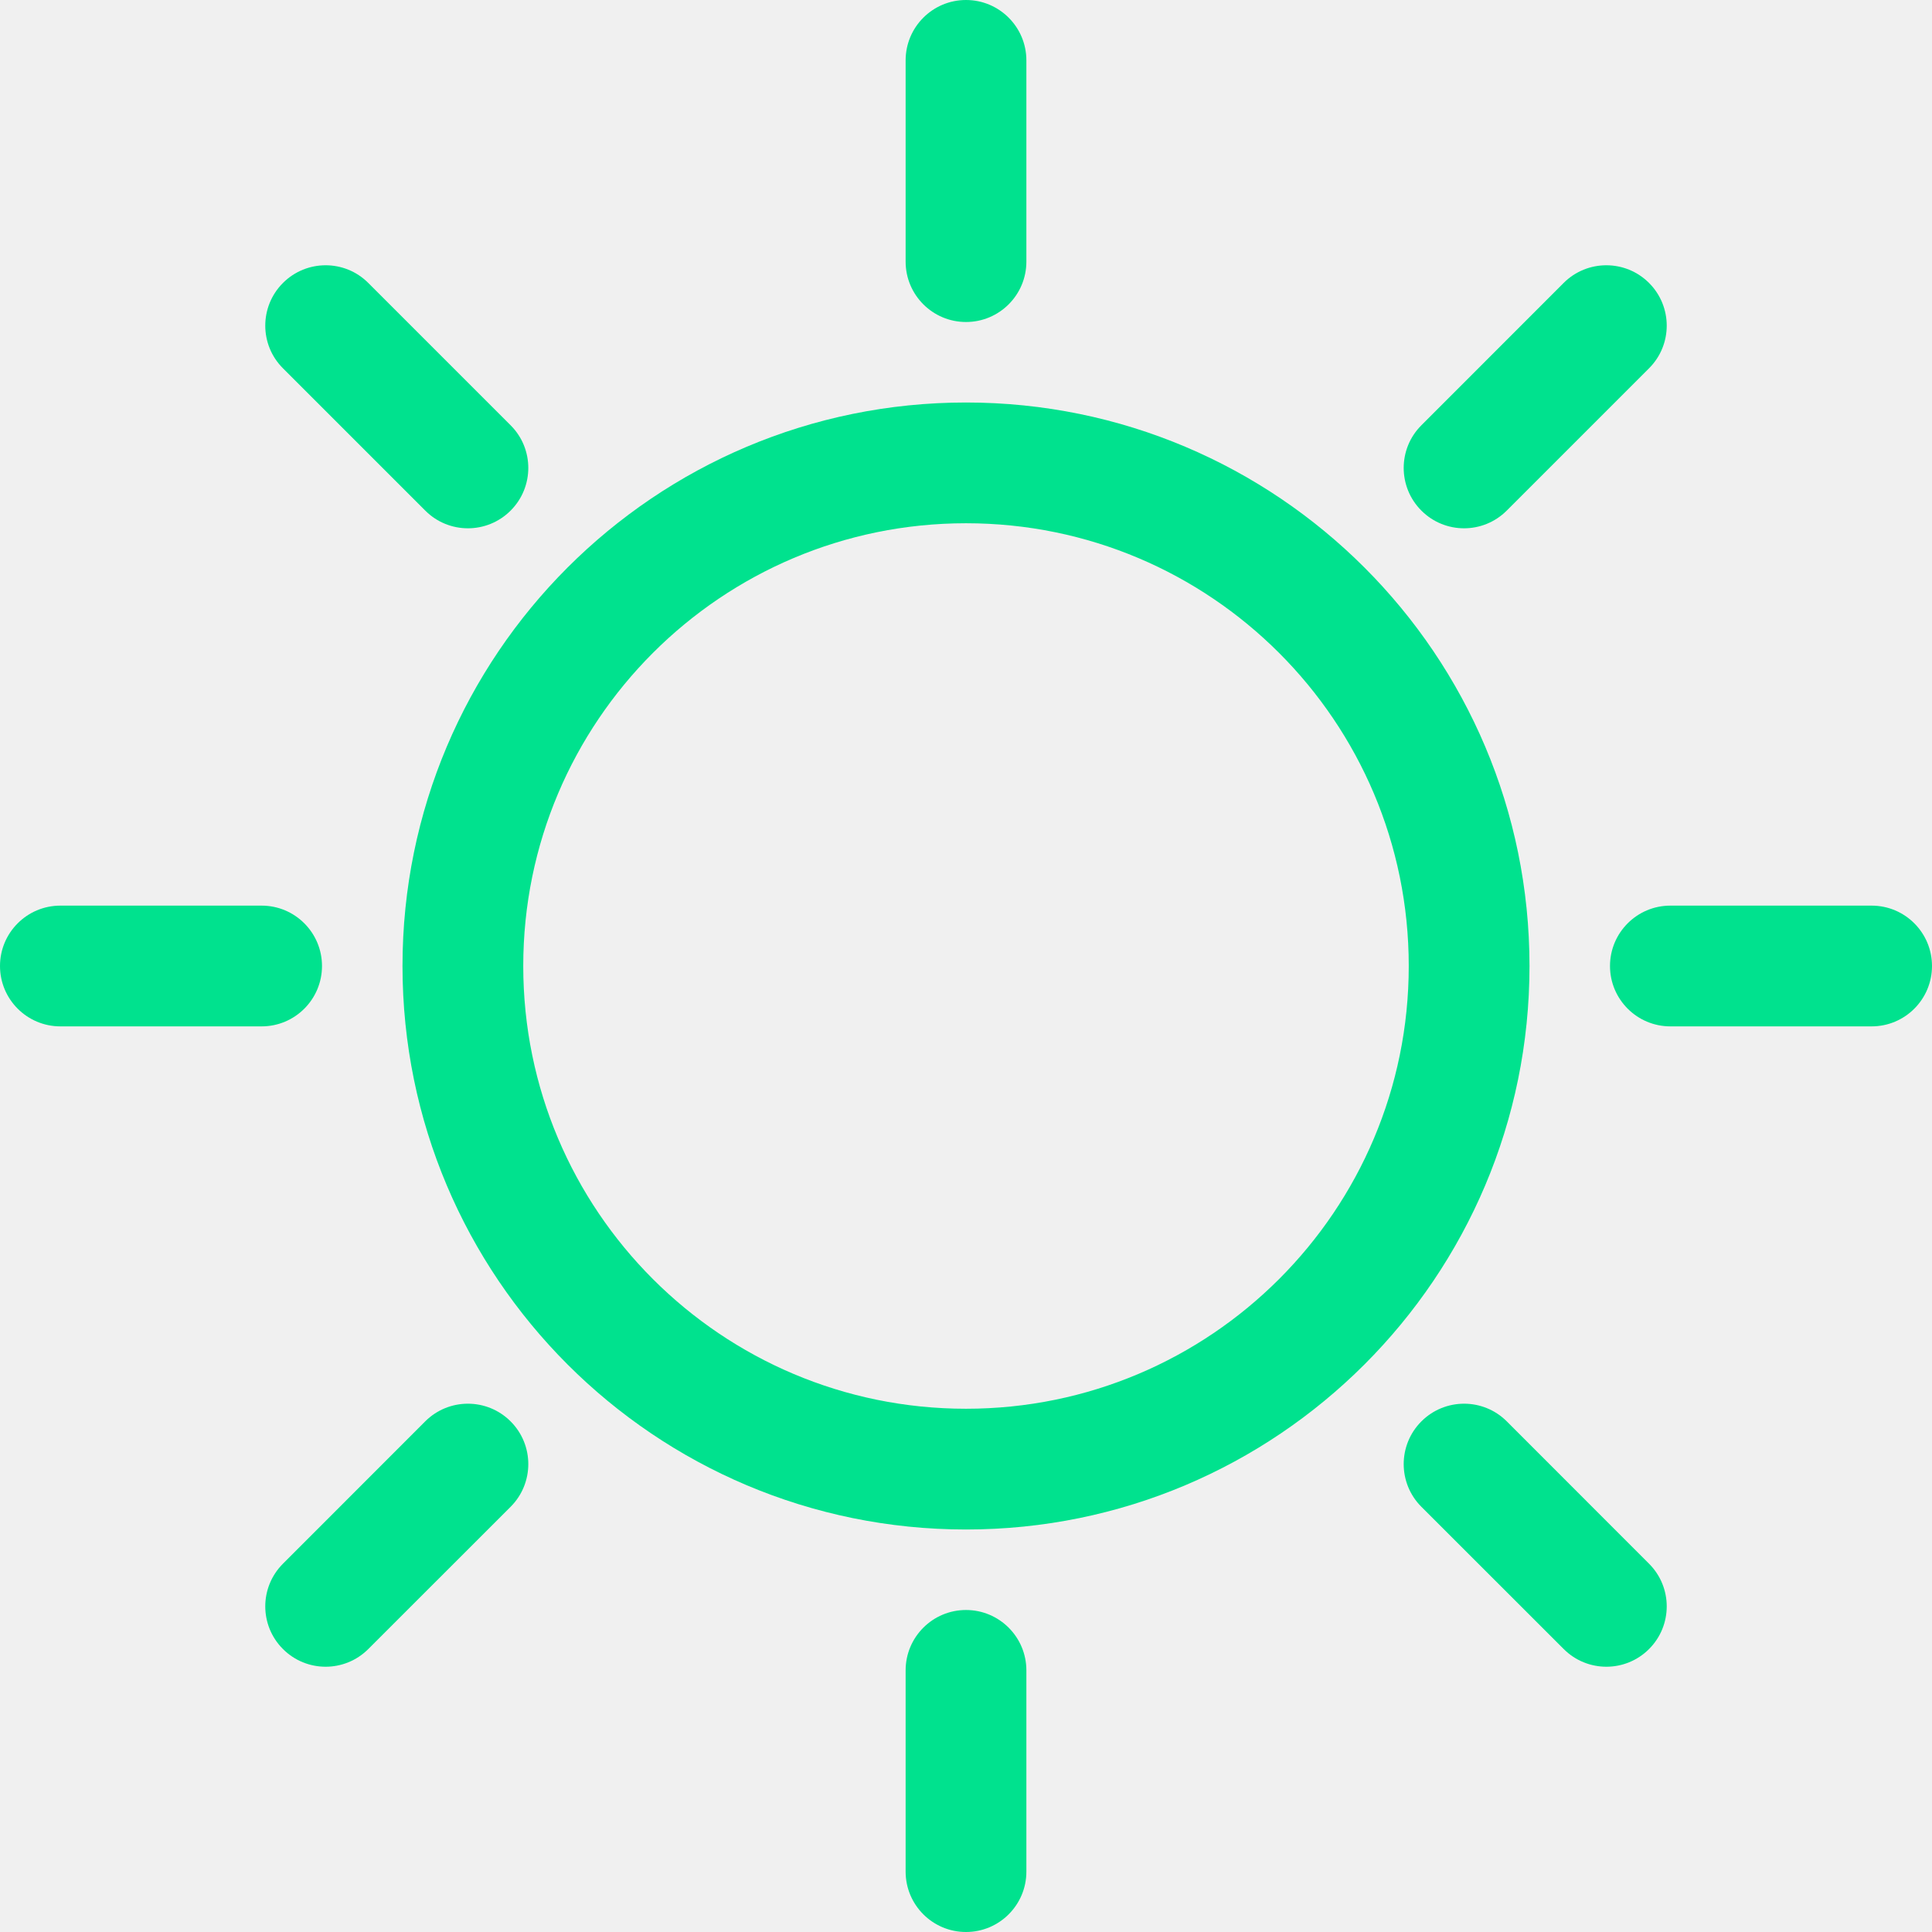
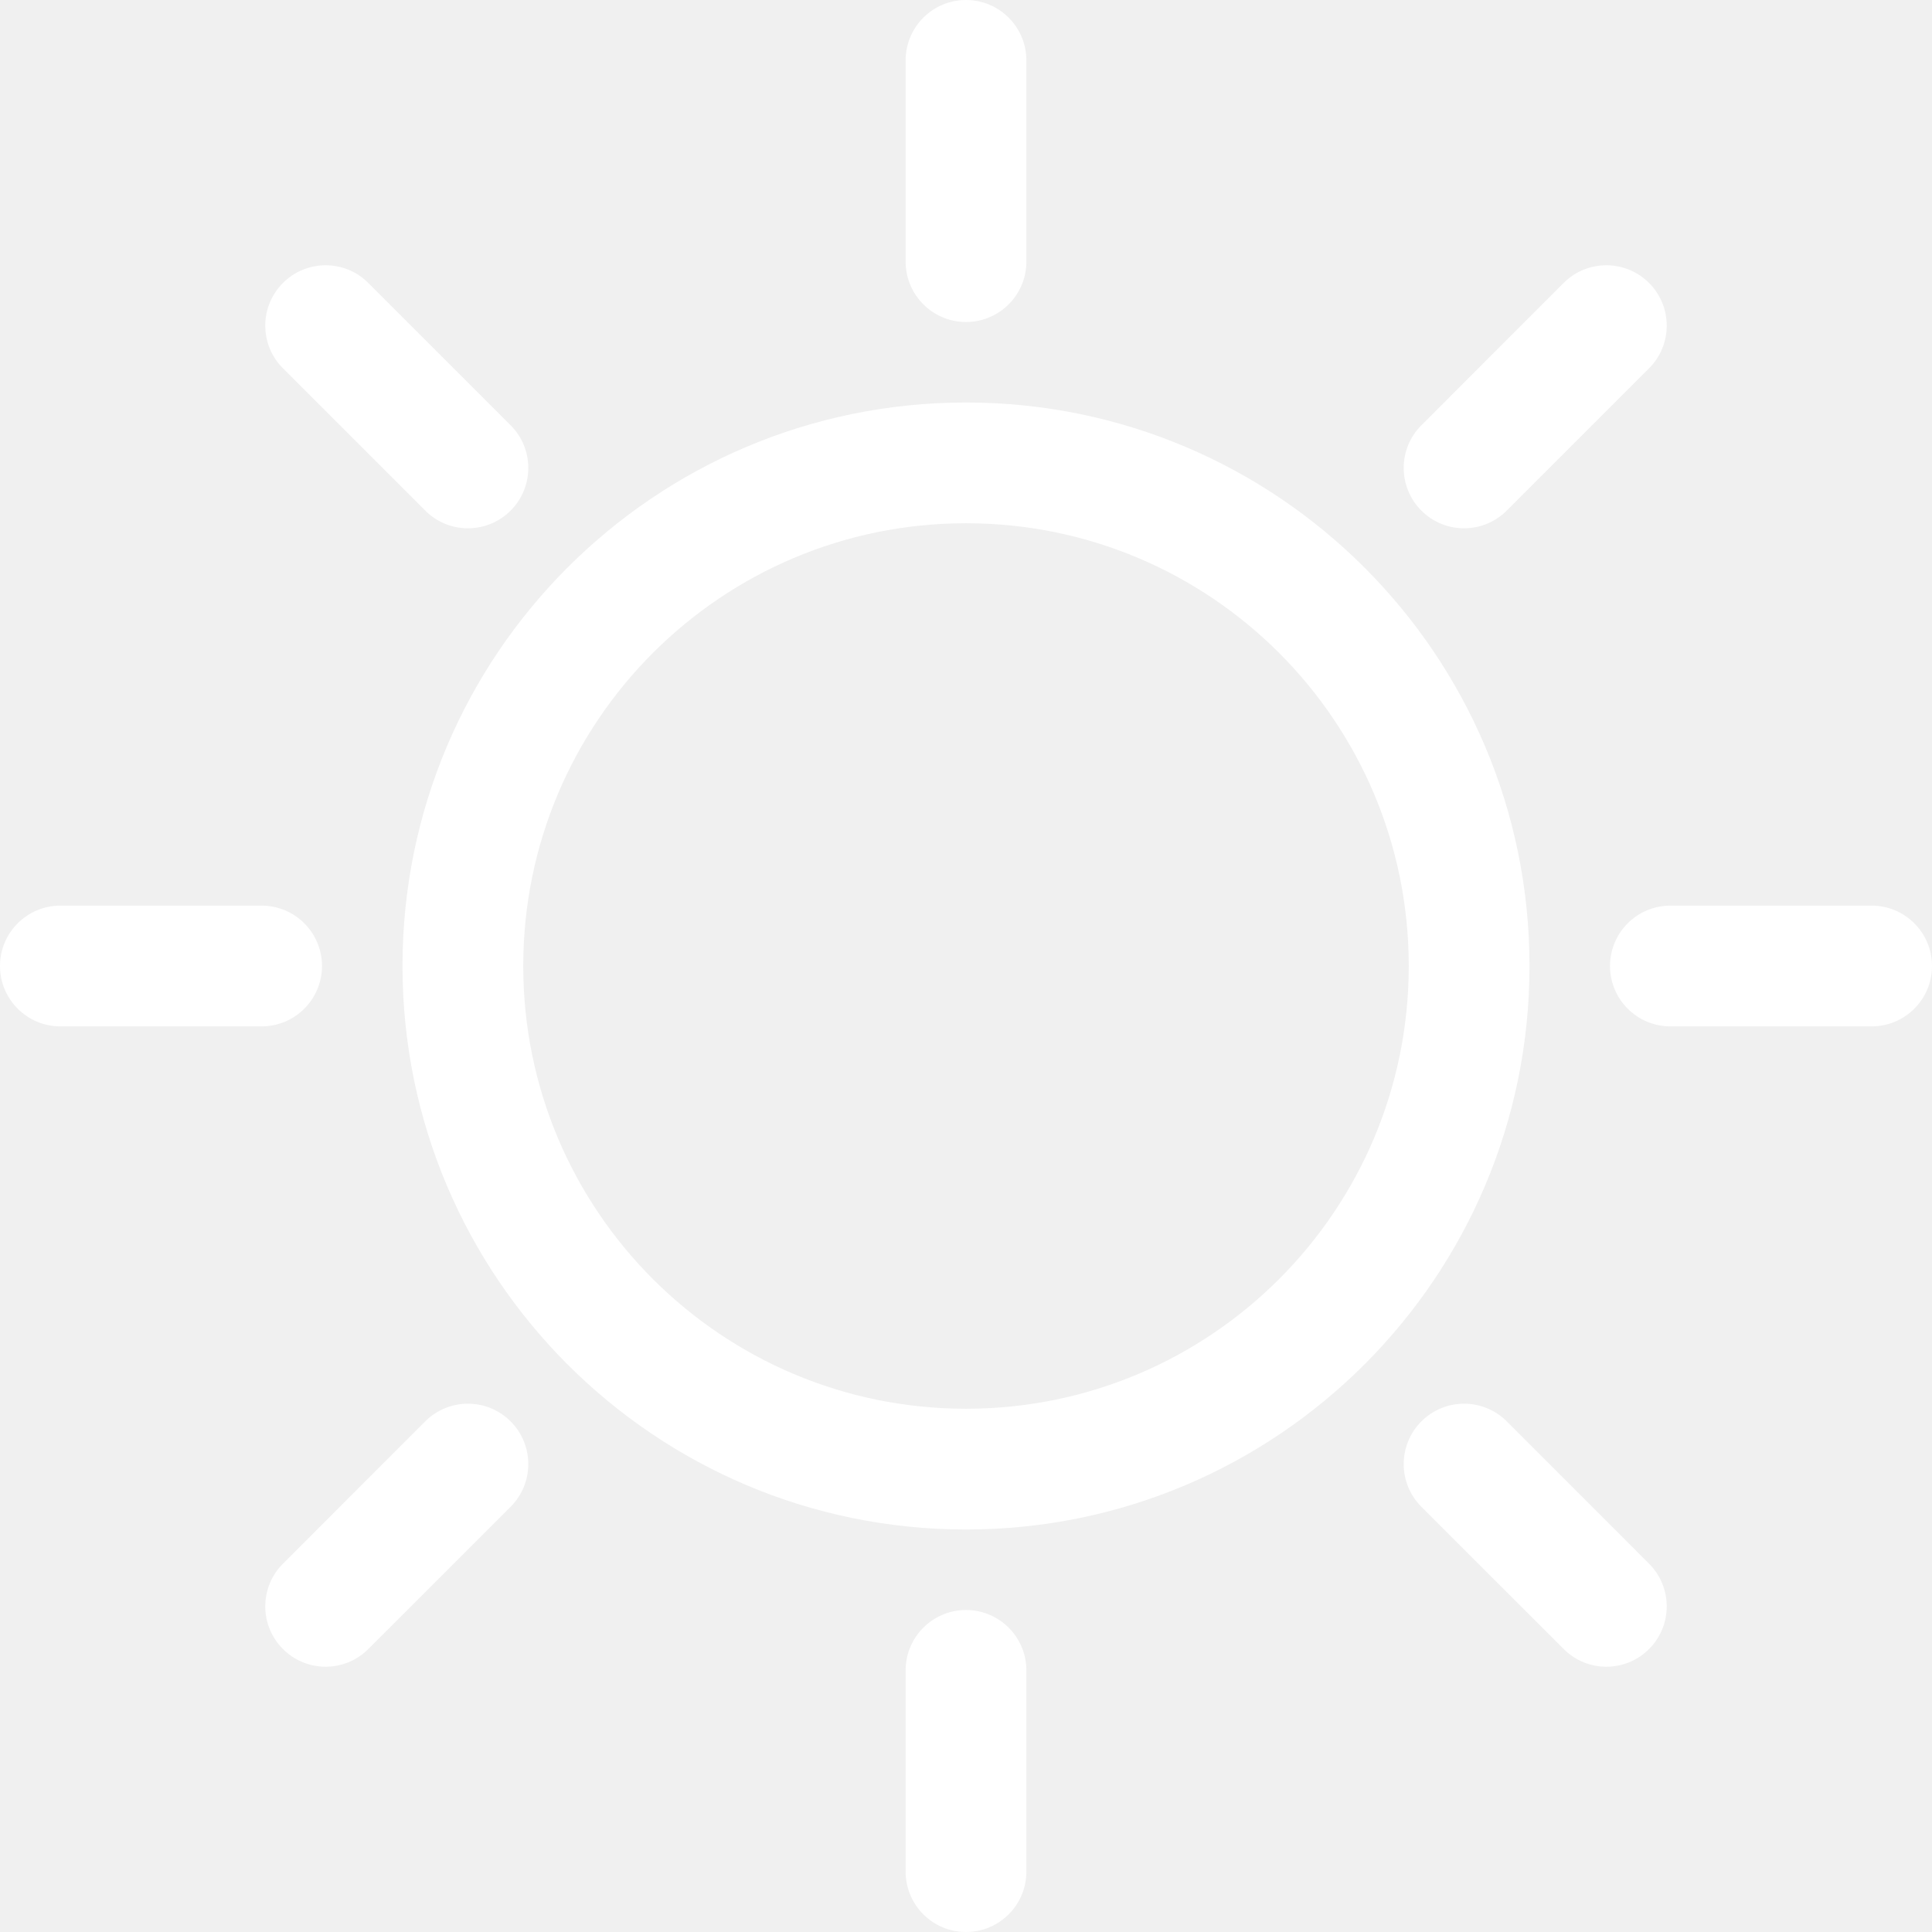
<svg xmlns="http://www.w3.org/2000/svg" width="24" height="24" viewBox="0 0 24 24" fill="none">
-   <path fill-rule="evenodd" clip-rule="evenodd" d="M12 17.5C15.038 17.5 17.5 15.038 17.5 12C17.5 8.962 15.038 6.5 12 6.5C8.962 6.5 6.5 8.962 6.5 12C6.5 15.038 8.962 17.5 12 17.5ZM12 19C15.866 19 19 15.866 19 12C19 8.134 15.866 5 12 5C8.134 5 5 8.134 5 12C5 15.866 8.134 19 12 19Z" fill="#00e28e" />
-   <path fill-rule="evenodd" clip-rule="evenodd" d="M24 12C24 12.414 23.664 12.75 23.25 12.75L20.75 12.75C20.336 12.75 20 12.414 20 12C20 11.586 20.336 11.25 20.75 11.25L23.25 11.25C23.664 11.25 24 11.586 24 12ZM4 12C4 12.414 3.664 12.75 3.25 12.75H0.75C0.336 12.75 -1.81059e-08 12.414 0 12C1.81058e-08 11.586 0.336 11.25 0.75 11.25H3.25C3.664 11.25 4 11.586 4 12Z" fill="#00e28e" />
-   <path fill-rule="evenodd" clip-rule="evenodd" d="M20.485 3.515C20.778 3.808 20.778 4.283 20.485 4.575L18.717 6.343C18.424 6.636 17.95 6.636 17.657 6.343C17.364 6.05 17.364 5.575 17.657 5.283L19.424 3.515C19.717 3.222 20.192 3.222 20.485 3.515ZM6.343 17.657C6.636 17.95 6.636 18.425 6.343 18.718L4.575 20.485C4.282 20.778 3.808 20.778 3.515 20.485C3.222 20.192 3.222 19.718 3.515 19.425L5.282 17.657C5.575 17.364 6.05 17.364 6.343 17.657Z" fill="#00e28e" />
-   <path fill-rule="evenodd" clip-rule="evenodd" d="M12 0C12.414 1.78814e-07 12.75 0.336 12.75 0.75L12.75 3.25C12.75 3.664 12.414 4 12 4C11.586 4 11.25 3.664 11.25 3.25L11.25 0.75C11.25 0.336 11.586 -1.78814e-07 12 0ZM12 20C12.414 20 12.75 20.336 12.75 20.75V23.25C12.75 23.664 12.414 24 12 24C11.586 24 11.25 23.664 11.25 23.25V20.75C11.25 20.336 11.586 20 12 20Z" fill="#00e28e" />
-   <path fill-rule="evenodd" clip-rule="evenodd" d="M3.515 3.515C3.808 3.222 4.283 3.222 4.575 3.515L6.343 5.283C6.636 5.575 6.636 6.05 6.343 6.343C6.05 6.636 5.575 6.636 5.283 6.343L3.515 4.575C3.222 4.283 3.222 3.808 3.515 3.515ZM17.657 17.657C17.95 17.364 18.425 17.364 18.718 17.657L20.485 19.425C20.778 19.718 20.778 20.192 20.485 20.485C20.192 20.778 19.718 20.778 19.425 20.485L17.657 18.718C17.364 18.425 17.364 17.95 17.657 17.657Z" fill="#00e28e" />
+   <path fill-rule="evenodd" clip-rule="evenodd" d="M12 17.5C15.038 17.5 17.5 15.038 17.5 12C17.5 8.962 15.038 6.5 12 6.5C8.962 6.5 6.5 8.962 6.5 12C6.5 15.038 8.962 17.5 12 17.5ZM12 19C15.866 19 19 15.866 19 12C19 8.134 15.866 5 12 5C8.134 5 5 8.134 5 12C5 15.866 8.134 19 12 19Z" fill="#fff" />
+   <path fill-rule="evenodd" clip-rule="evenodd" d="M24 12C24 12.414 23.664 12.75 23.25 12.75L20.75 12.75C20.336 12.75 20 12.414 20 12C20 11.586 20.336 11.25 20.75 11.25L23.25 11.25C23.664 11.25 24 11.586 24 12ZM4 12C4 12.414 3.664 12.75 3.25 12.75H0.75C0.336 12.75 -1.81059e-08 12.414 0 12C1.81058e-08 11.586 0.336 11.25 0.75 11.25H3.25C3.664 11.25 4 11.586 4 12Z" fill="#fff" />
+   <path fill-rule="evenodd" clip-rule="evenodd" d="M20.485 3.515C20.778 3.808 20.778 4.283 20.485 4.575L18.717 6.343C18.424 6.636 17.95 6.636 17.657 6.343C17.364 6.05 17.364 5.575 17.657 5.283L19.424 3.515C19.717 3.222 20.192 3.222 20.485 3.515ZM6.343 17.657C6.636 17.95 6.636 18.425 6.343 18.718L4.575 20.485C4.282 20.778 3.808 20.778 3.515 20.485C3.222 20.192 3.222 19.718 3.515 19.425L5.282 17.657C5.575 17.364 6.05 17.364 6.343 17.657Z" fill="#fff" />
+   <path fill-rule="evenodd" clip-rule="evenodd" d="M12 0C12.414 1.78814e-07 12.75 0.336 12.75 0.75L12.75 3.25C12.75 3.664 12.414 4 12 4C11.586 4 11.25 3.664 11.25 3.25L11.25 0.75C11.25 0.336 11.586 -1.78814e-07 12 0ZM12 20C12.414 20 12.75 20.336 12.75 20.75V23.25C12.75 23.664 12.414 24 12 24C11.586 24 11.25 23.664 11.25 23.25V20.75C11.25 20.336 11.586 20 12 20Z" fill="#fff" />
+   <path fill-rule="evenodd" clip-rule="evenodd" d="M3.515 3.515C3.808 3.222 4.283 3.222 4.575 3.515L6.343 5.283C6.636 5.575 6.636 6.05 6.343 6.343C6.05 6.636 5.575 6.636 5.283 6.343L3.515 4.575C3.222 4.283 3.222 3.808 3.515 3.515ZM17.657 17.657C17.95 17.364 18.425 17.364 18.718 17.657L20.485 19.425C20.778 19.718 20.778 20.192 20.485 20.485C20.192 20.778 19.718 20.778 19.425 20.485L17.657 18.718C17.364 18.425 17.364 17.95 17.657 17.657Z" fill="#fff" />
</svg>
